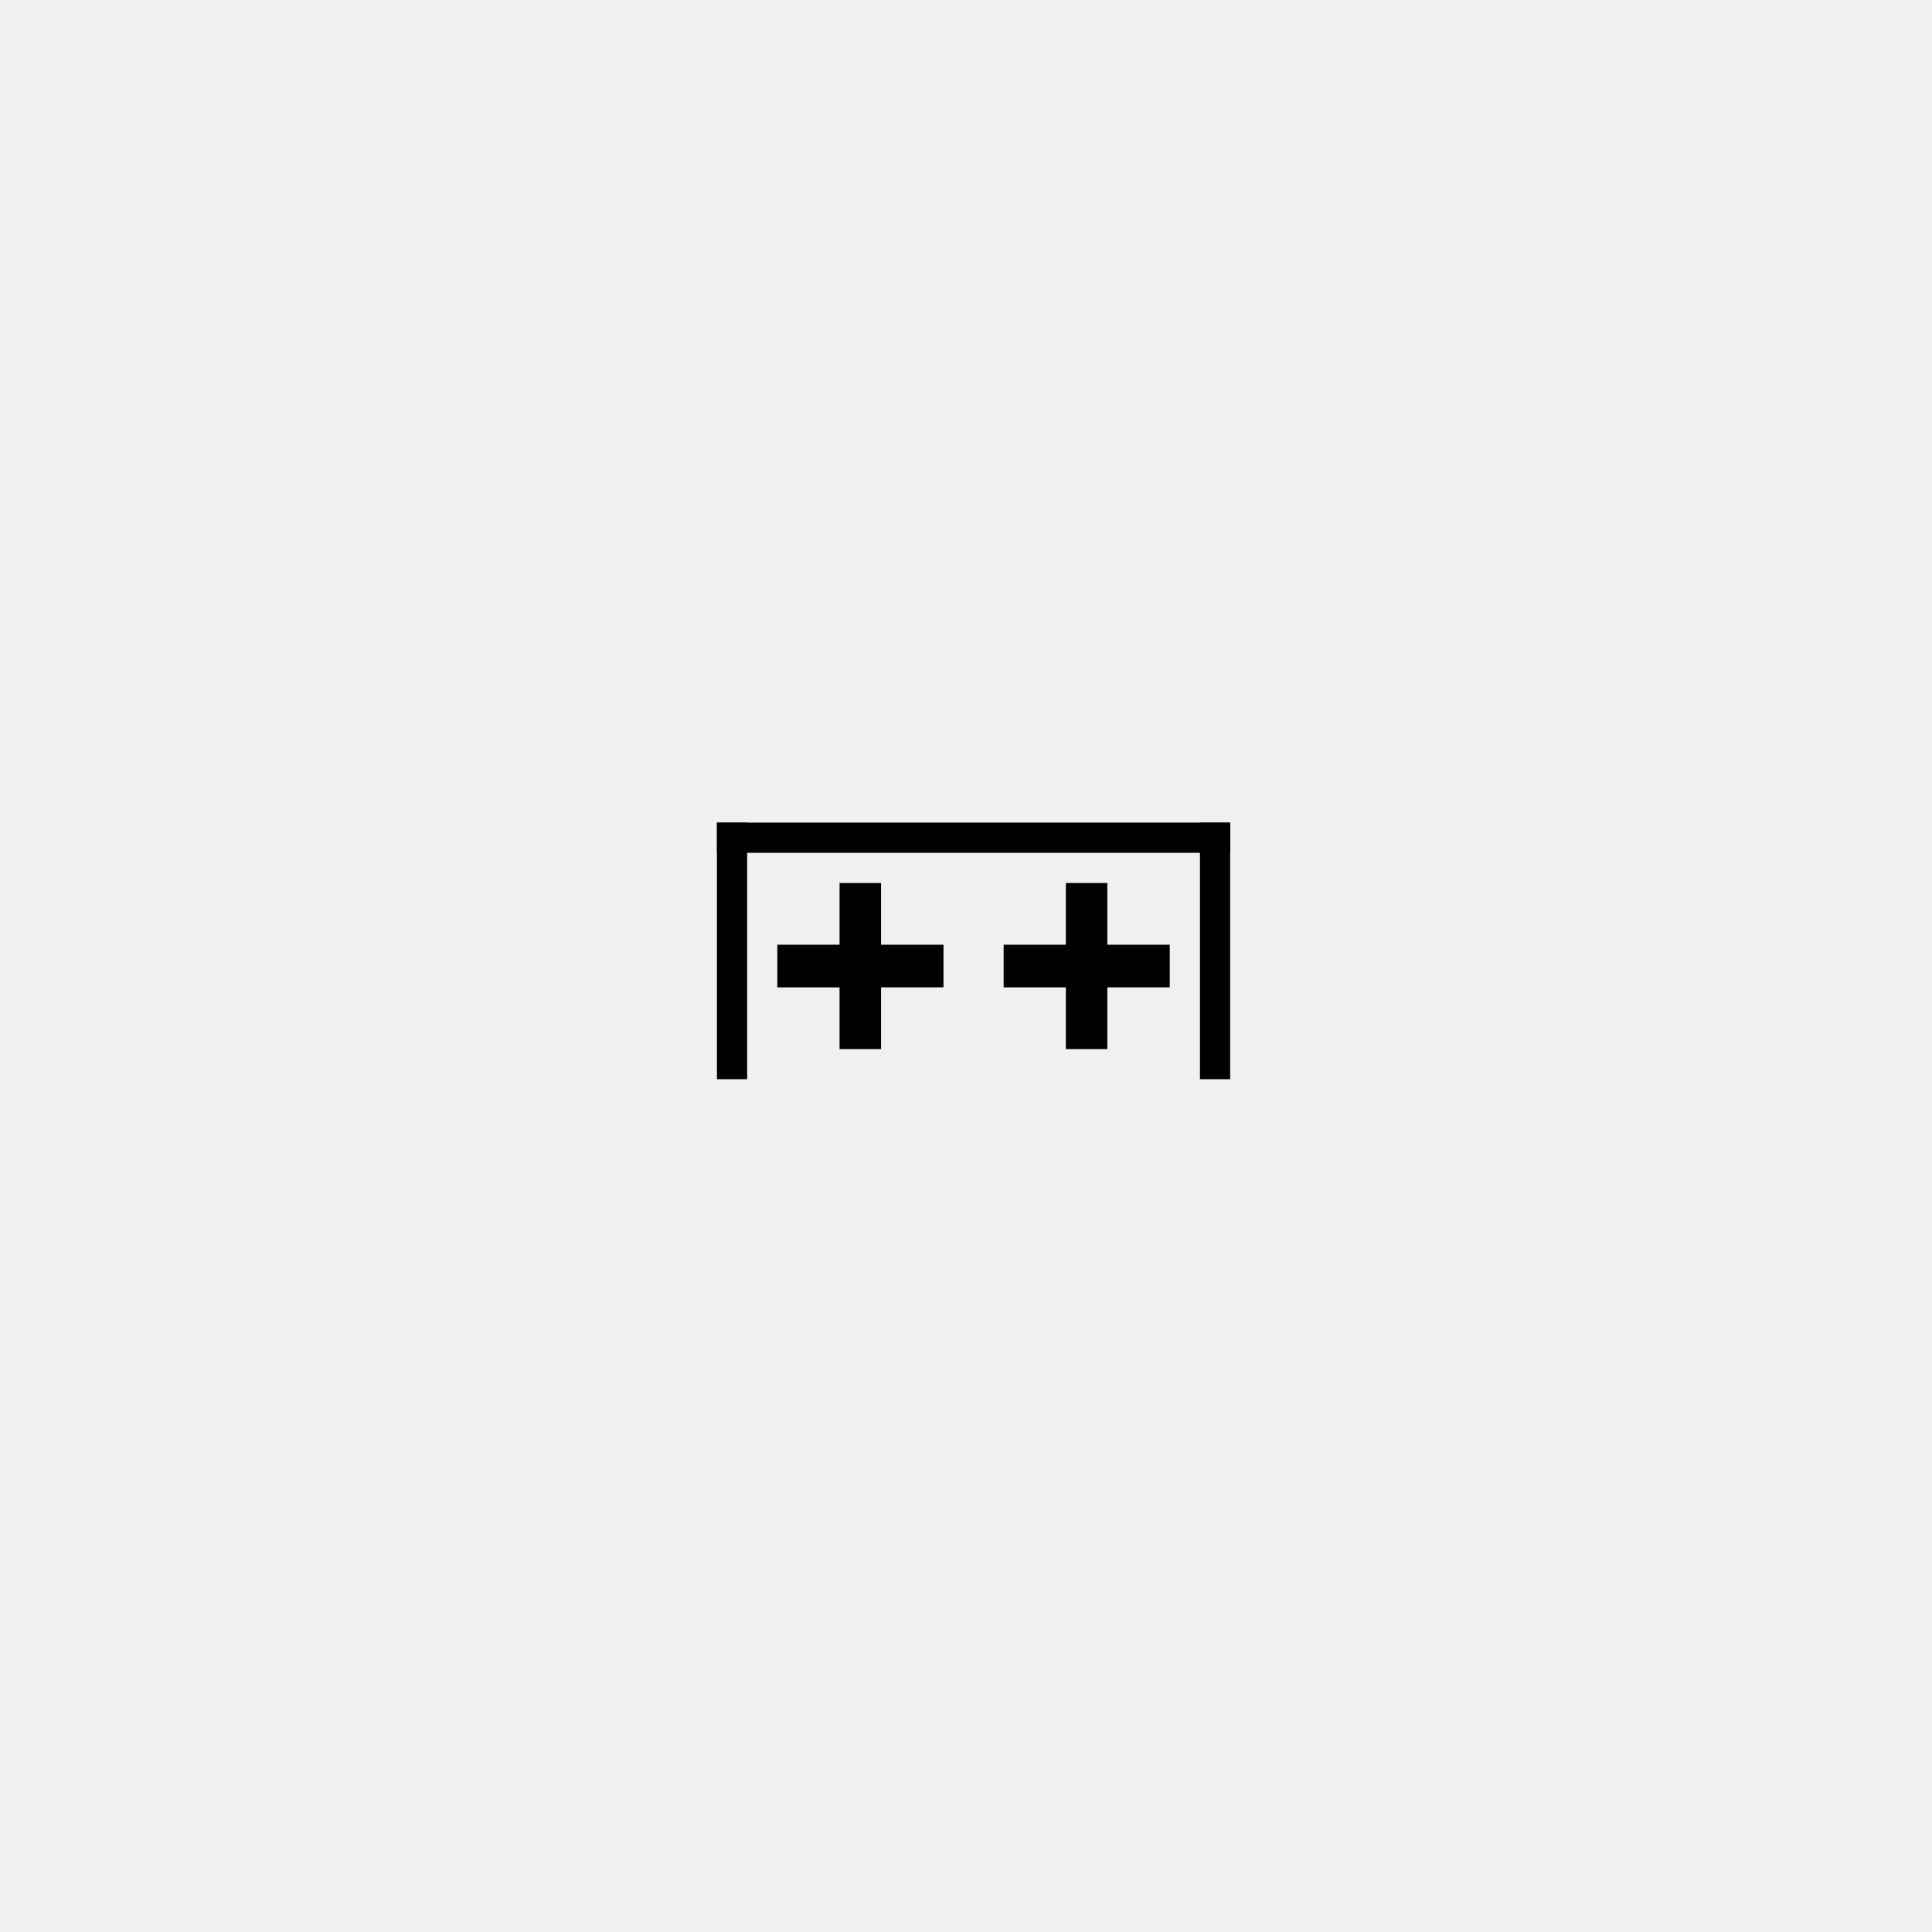
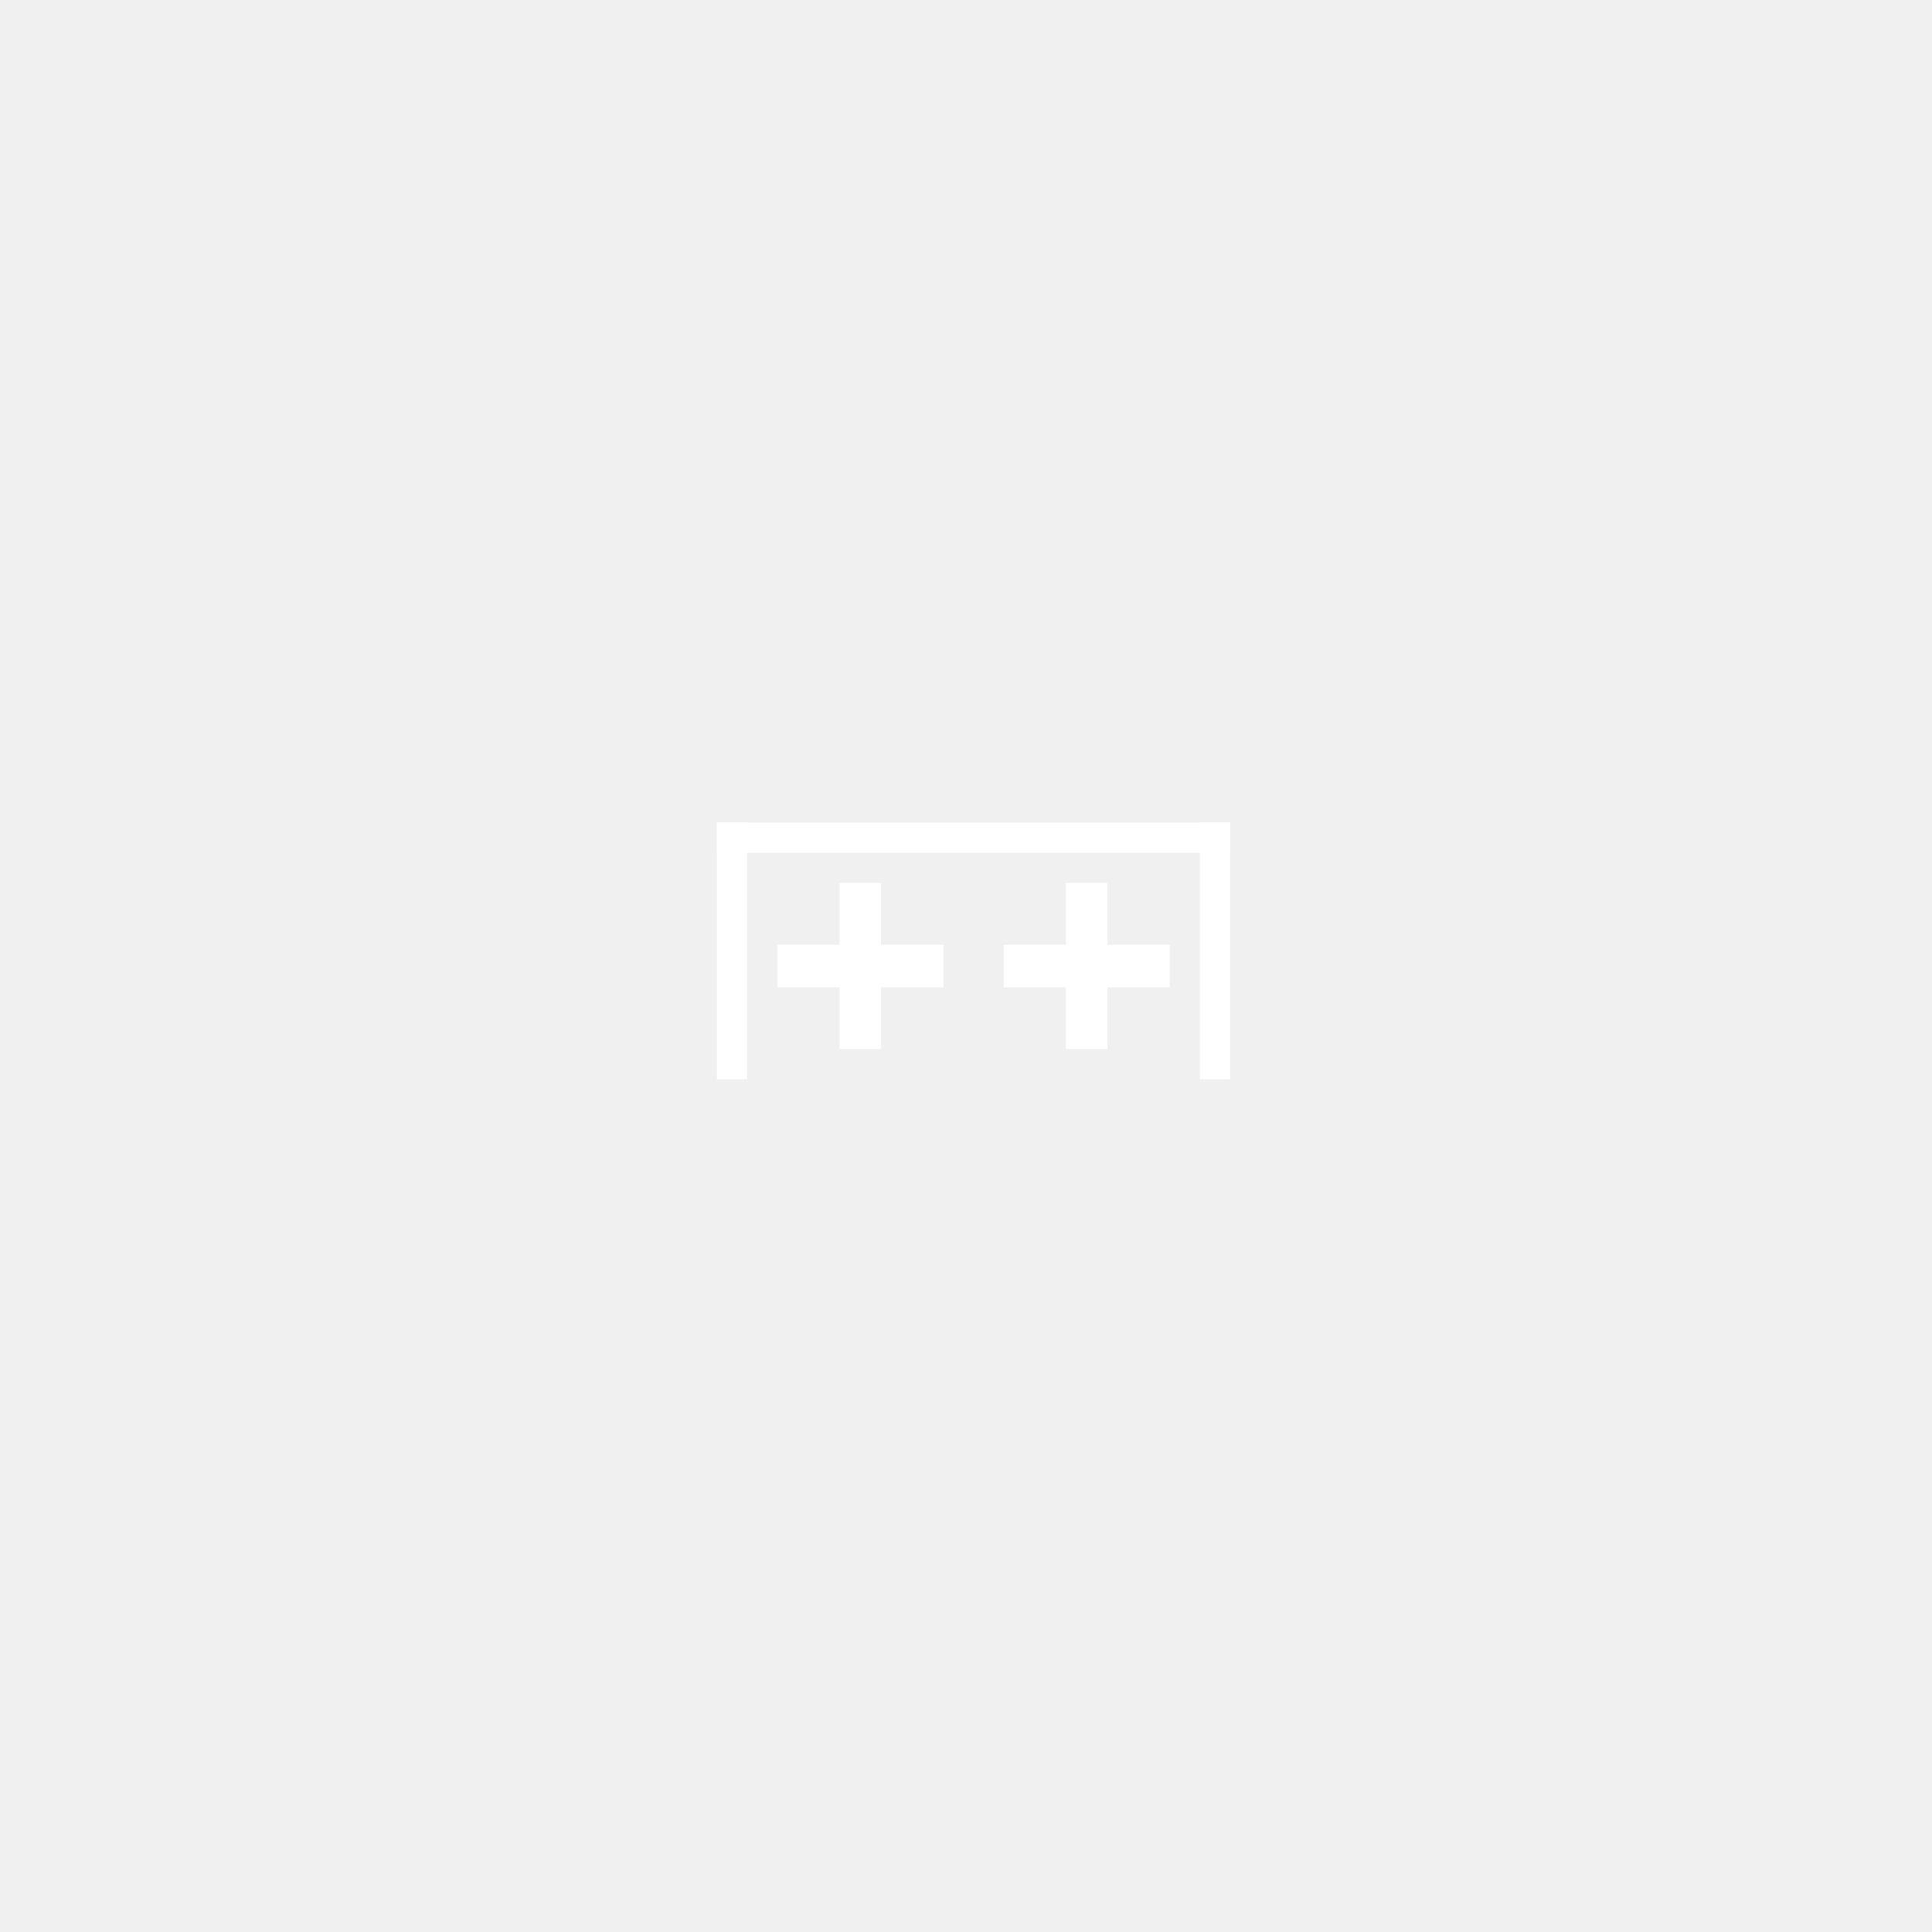
<svg xmlns="http://www.w3.org/2000/svg" version="1.1" id="_0.SHG-U----------" x="0px" y="0px" width="128px" height="128px" viewBox="0 0 128 128" enable-background="new 0 0 128 128" xml:space="preserve">
-   <g>
-     <path fill="#010101" d="M55.623,69.506v-4.09H51.5V62.59h4.123V58.5h2.749v4.09h4.137v2.823h-4.137v4.091L55.623,69.506   L55.623,69.506z" />
+   <defs id="defs3464" />
+   <g id="g3448">
+     <path d="m 55.623,69.506 v -4.09 H 51.5 V 62.59 h 4.123 V 58.5 h 2.749 v 4.09 h 4.137 v 2.823 h -4.137 v 4.091 l -2.749,0.002 0,0 z" id="path3450" style="fill:#ffffff" />
  </g>
-   <g>
-     <path fill="#010101" d="M70.617,69.506v-4.09h-4.123V62.59h4.123V58.5h2.748v4.09H77.5v2.823h-4.135v4.091L70.617,69.506   L70.617,69.506z" />
+   <g id="g3452">
+     <path d="m 70.617,69.506 v -4.09 H 66.494 V 62.59 h 4.123 V 58.5 h 2.748 v 4.09 H 77.5 v 2.823 h -4.135 v 4.091 l -2.748,0.002 0,0 z" id="path3454" style="fill:#ffffff" />
  </g>
-   <rect x="47.5" y="54.5" width="2" height="17" />
-   <rect x="79.5" y="54.5" width="2" height="17" />
-   <rect x="47.5" y="54.5" width="34" height="2" />
+   <rect x="47.5" y="54.5" width="2" height="17" id="rect3456" style="fill:#ffffff" />
+   <rect x="79.5" y="54.5" width="2" height="17" id="rect3458" style="fill:#ffffff" />
+   <rect x="47.5" y="54.5" width="34" height="2" id="rect3460" style="fill:#ffffff" />
</svg>
